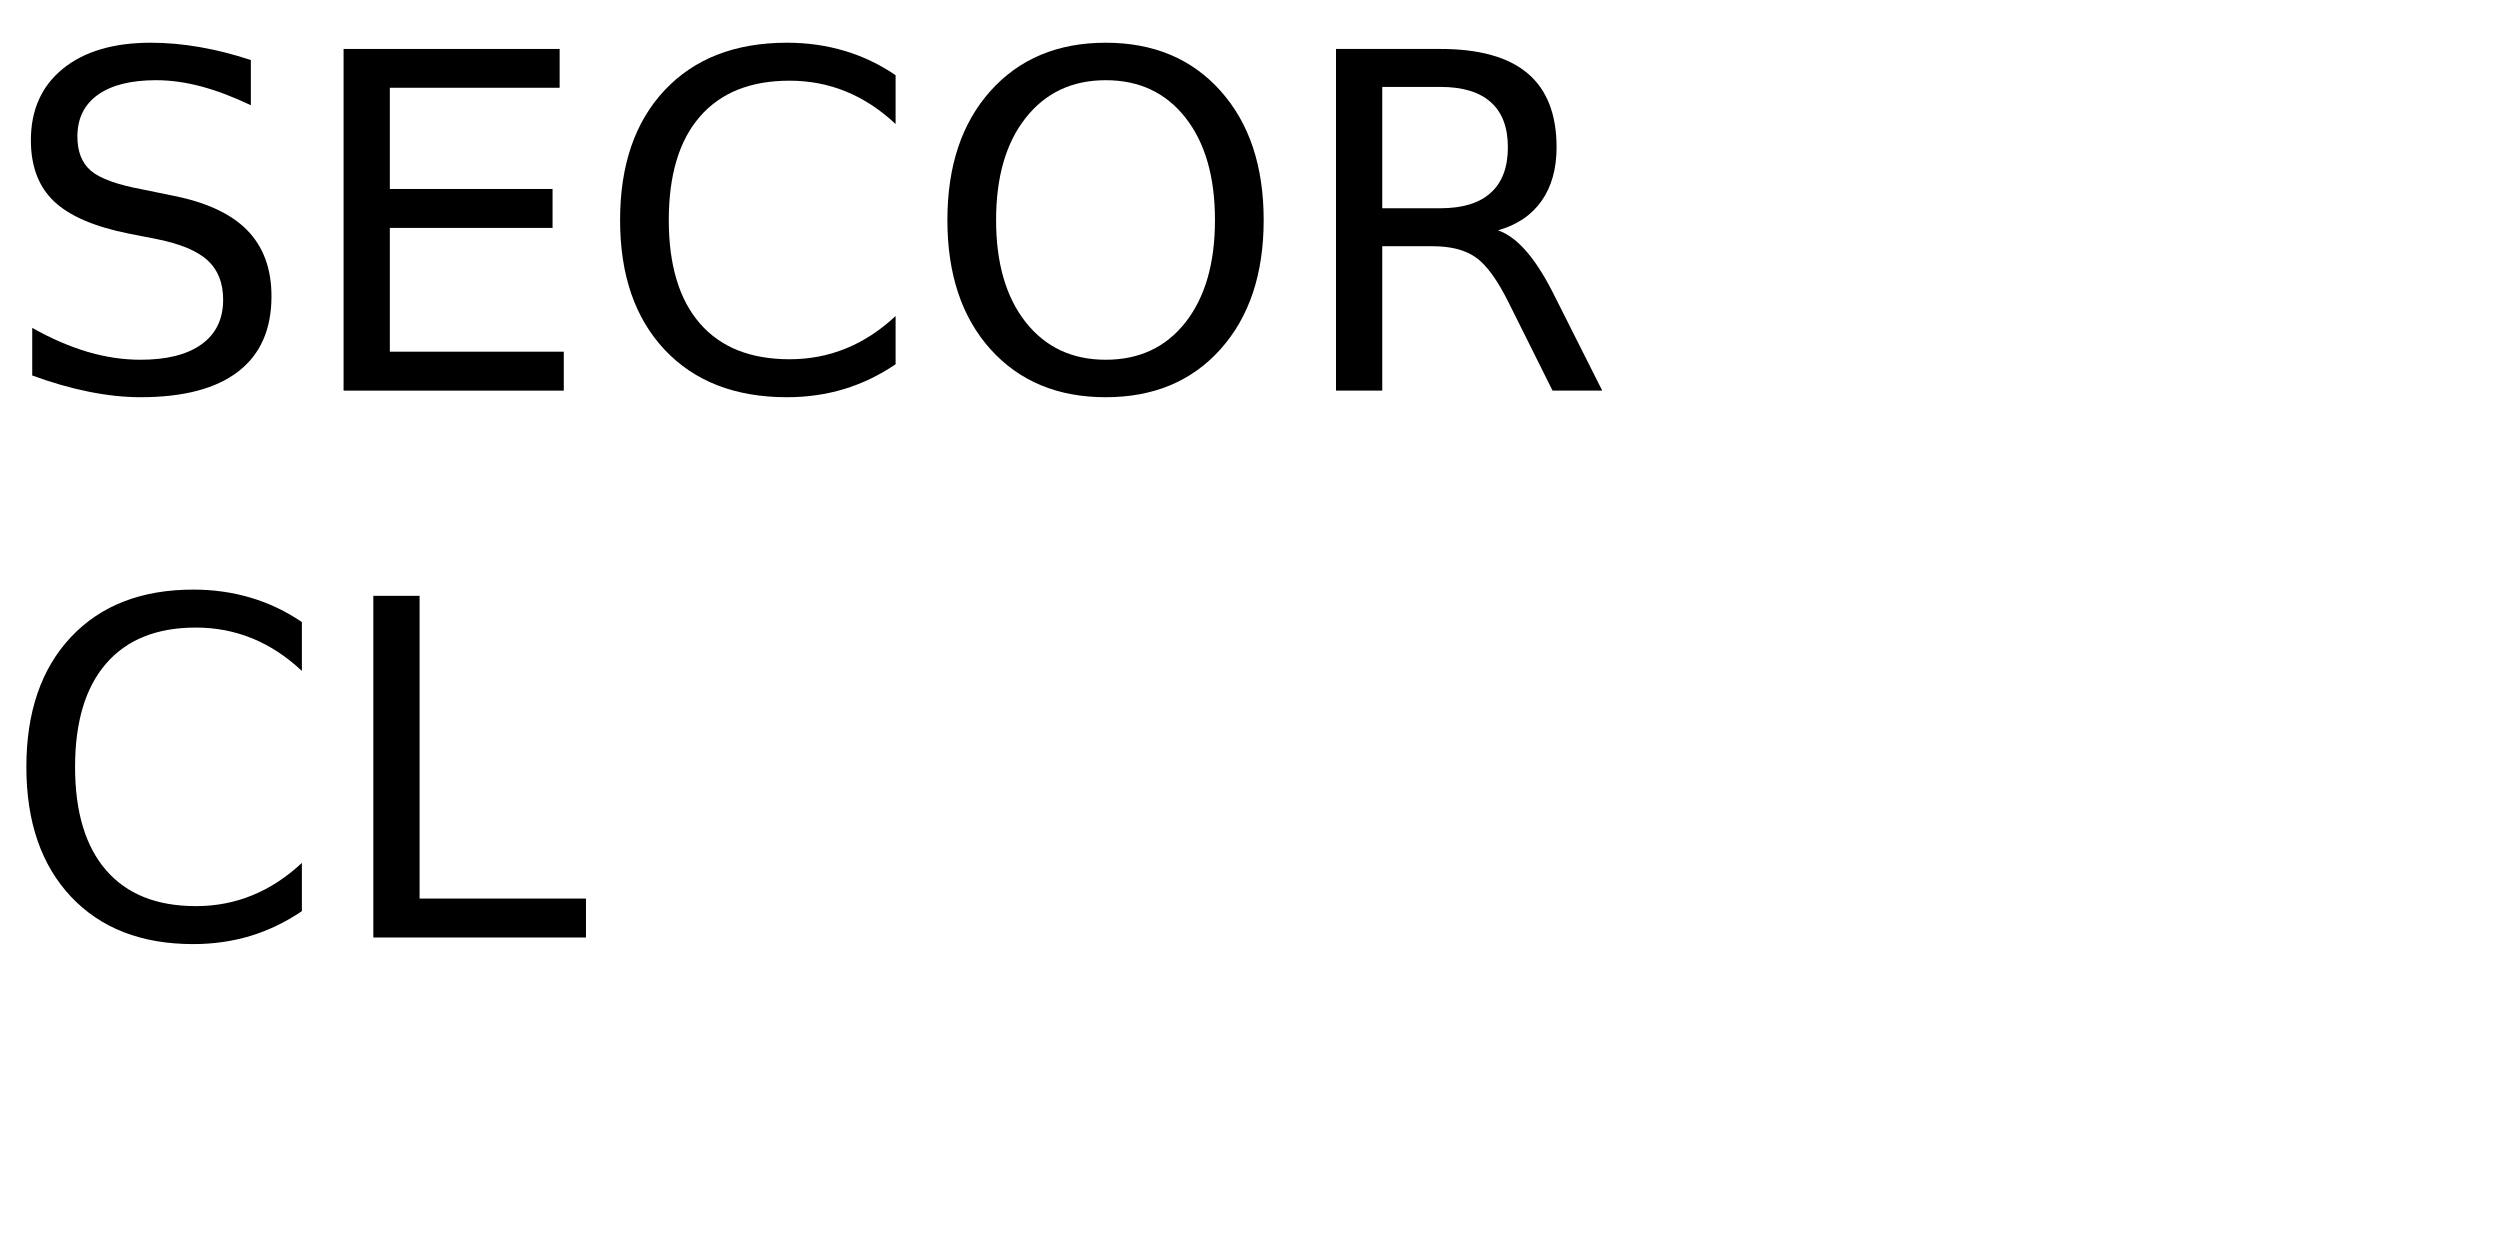
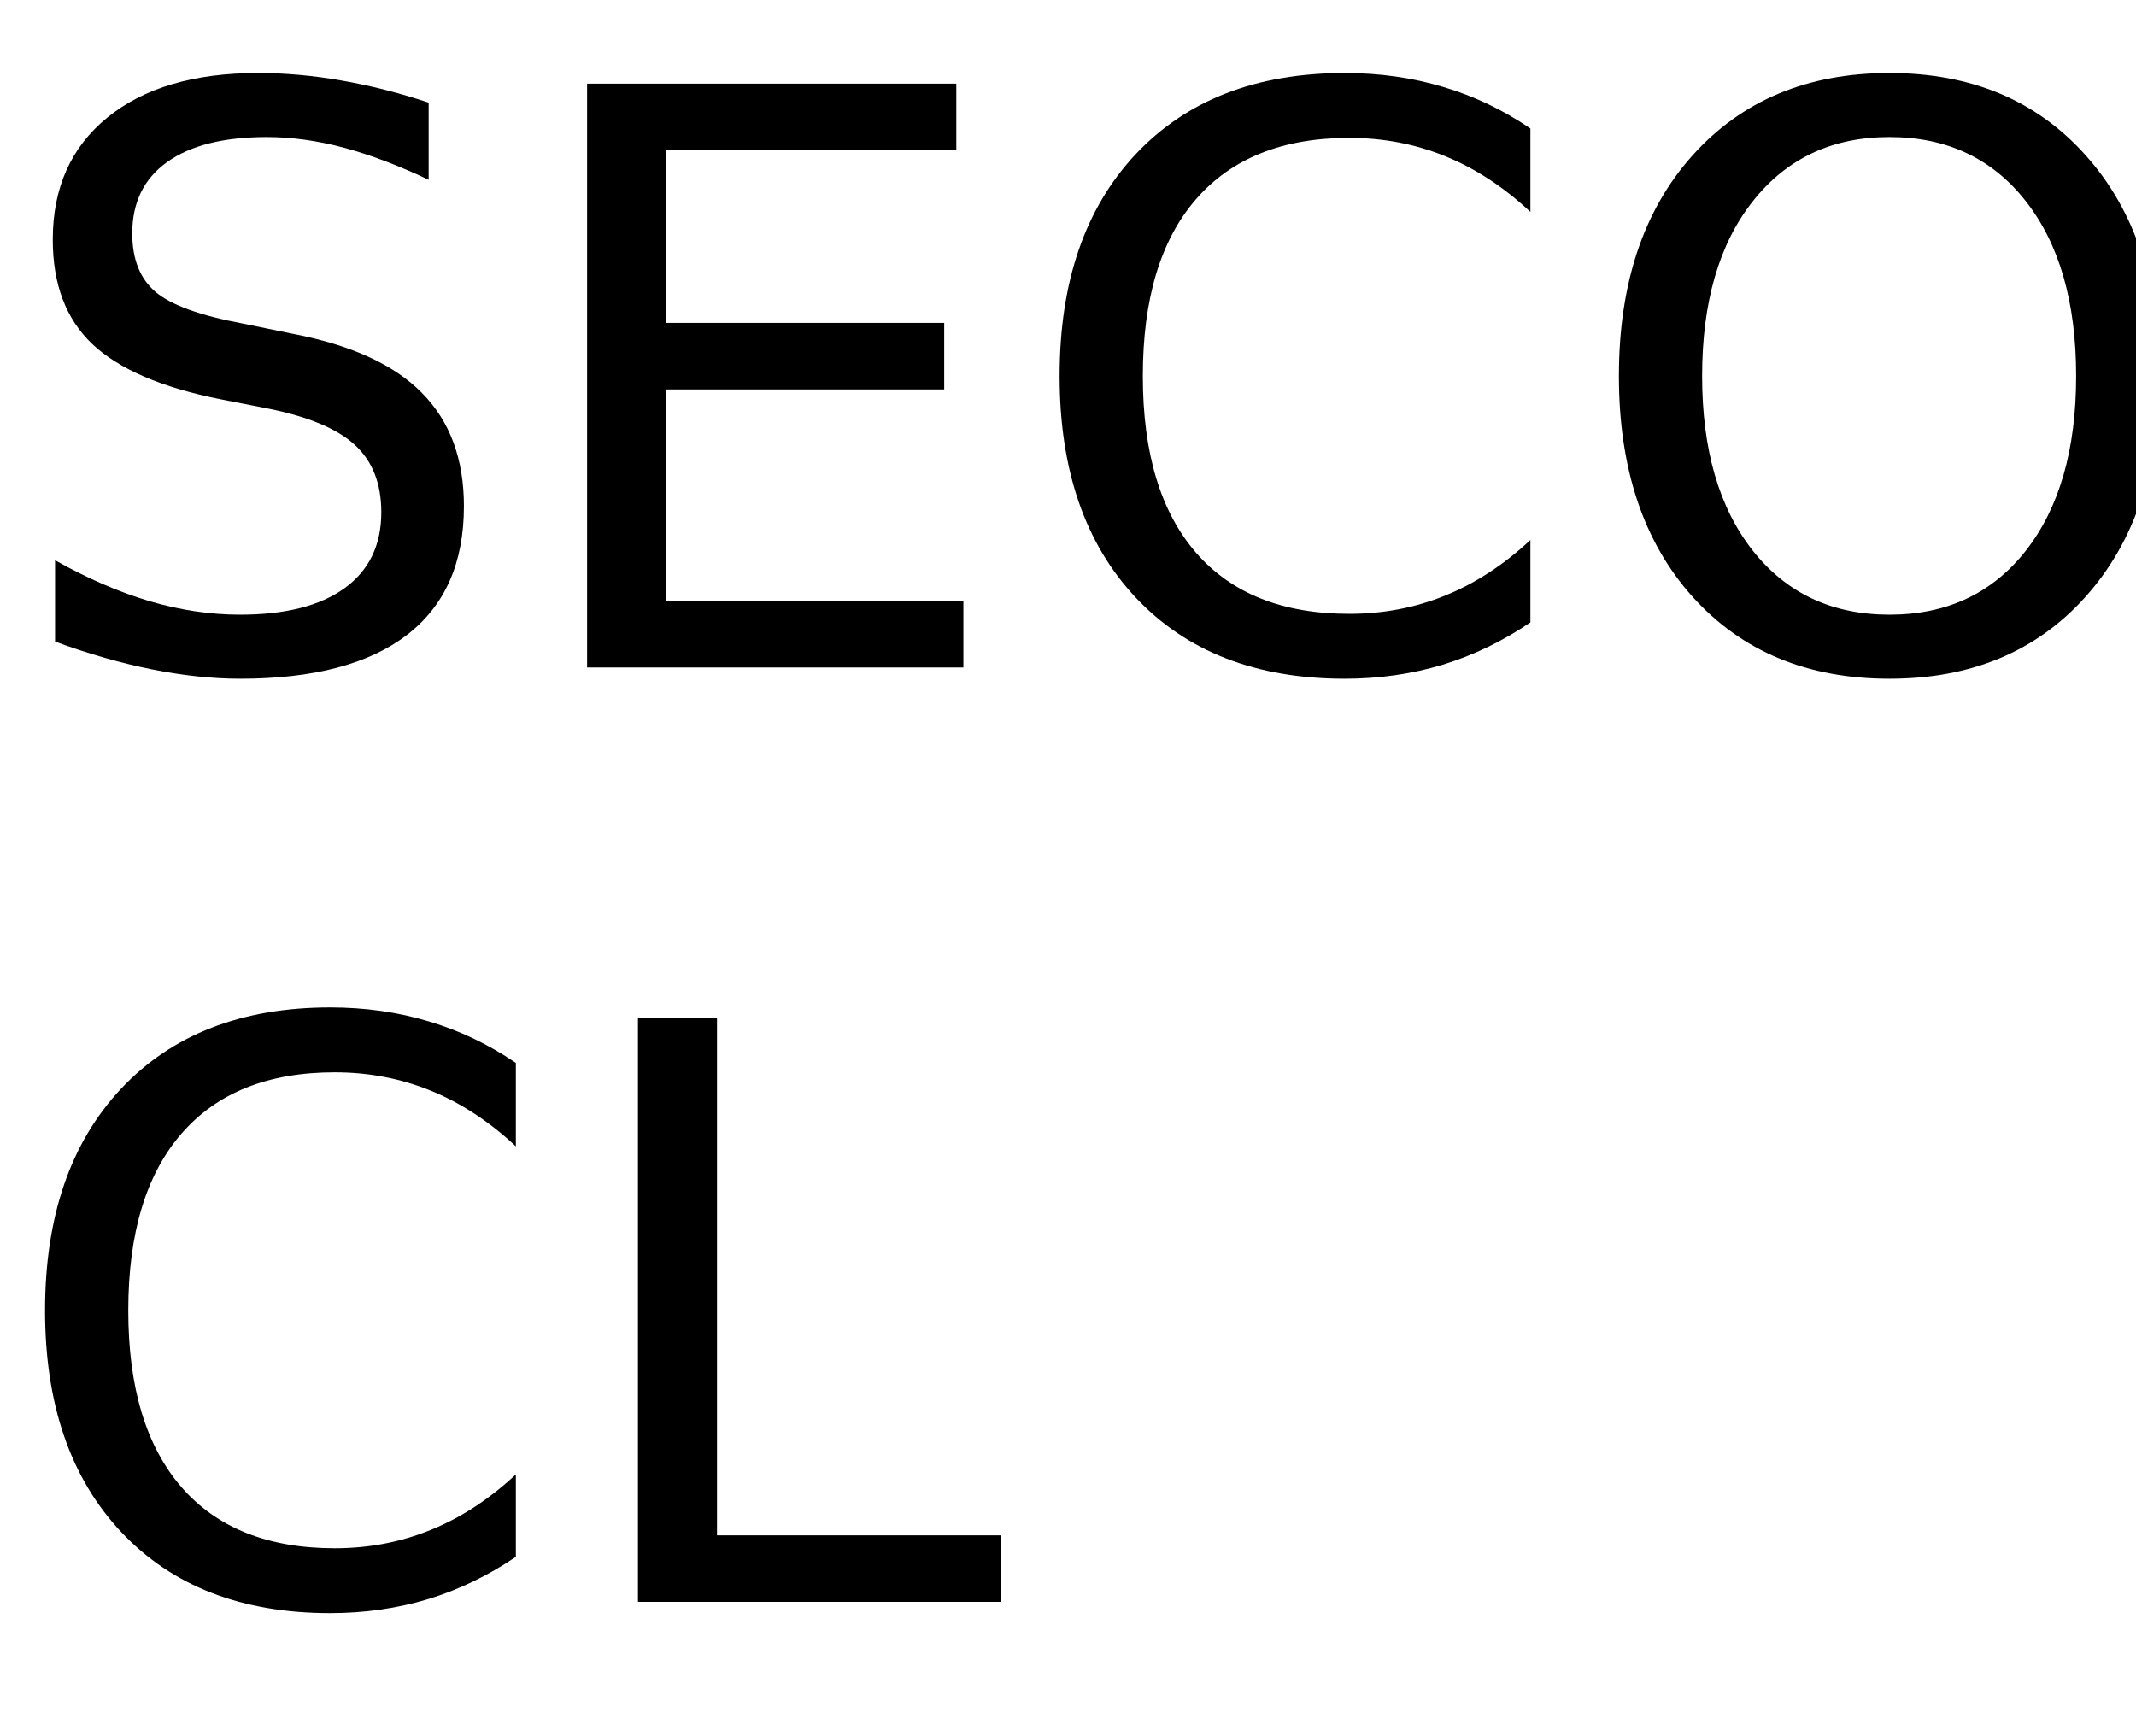
- <svg xmlns="http://www.w3.org/2000/svg" xmlns:xlink="http://www.w3.org/1999/xlink" width="320" height="160" viewBox="0 0 320 160">
+ <svg xmlns="http://www.w3.org/2000/svg" xmlns:xlink="http://www.w3.org/1999/xlink" width="160" height="130" viewBox="0 0 160 130">
  <defs>
    <g>
      <g id="glyph-0-0">
        <path d="M 32.109 -42.312 L 32.109 -36.531 C 29.859 -37.602 27.738 -38.406 25.75 -38.938 C 23.758 -39.469 21.836 -39.734 19.984 -39.734 C 16.754 -39.734 14.266 -39.109 12.516 -37.859 C 10.773 -36.609 9.906 -34.828 9.906 -32.516 C 9.906 -30.586 10.484 -29.129 11.641 -28.141 C 12.805 -27.148 15.008 -26.352 18.25 -25.75 L 21.828 -25.016 C 26.242 -24.18 29.5 -22.703 31.594 -20.578 C 33.695 -18.461 34.75 -15.629 34.75 -12.078 C 34.75 -7.836 33.328 -4.625 30.484 -2.438 C 27.641 -0.25 23.473 0.844 17.984 0.844 C 15.922 0.844 13.719 0.609 11.375 0.141 C 9.039 -0.328 6.625 -1.02 4.125 -1.938 L 4.125 -8.031 C 6.531 -6.676 8.883 -5.656 11.188 -4.969 C 13.5 -4.289 15.766 -3.953 17.984 -3.953 C 21.367 -3.953 23.977 -4.613 25.812 -5.938 C 27.645 -7.27 28.562 -9.164 28.562 -11.625 C 28.562 -13.781 27.898 -15.461 26.578 -16.672 C 25.266 -17.879 23.102 -18.785 20.094 -19.391 L 16.5 -20.094 C 12.082 -20.977 8.883 -22.359 6.906 -24.234 C 4.938 -26.109 3.953 -28.711 3.953 -32.047 C 3.953 -35.922 5.312 -38.969 8.031 -41.188 C 10.758 -43.414 14.52 -44.531 19.312 -44.531 C 21.363 -44.531 23.453 -44.344 25.578 -43.969 C 27.703 -43.602 29.879 -43.051 32.109 -42.312 Z M 32.109 -42.312 " />
      </g>
      <g id="glyph-0-1">
        <path d="M 5.891 -43.734 L 33.547 -43.734 L 33.547 -38.766 L 11.812 -38.766 L 11.812 -25.812 L 32.641 -25.812 L 32.641 -20.828 L 11.812 -20.828 L 11.812 -4.984 L 34.078 -4.984 L 34.078 0 L 5.891 0 Z M 5.891 -43.734 " />
      </g>
      <g id="glyph-0-2">
        <path d="M 38.641 -40.375 L 38.641 -34.125 C 36.648 -35.988 34.523 -37.379 32.266 -38.297 C 30.016 -39.211 27.617 -39.672 25.078 -39.672 C 20.078 -39.672 16.25 -38.141 13.594 -35.078 C 10.938 -32.023 9.609 -27.609 9.609 -21.828 C 9.609 -16.066 10.938 -11.656 13.594 -8.594 C 16.25 -5.539 20.078 -4.016 25.078 -4.016 C 27.617 -4.016 30.016 -4.473 32.266 -5.391 C 34.523 -6.305 36.648 -7.691 38.641 -9.547 L 38.641 -3.375 C 36.566 -1.969 34.375 -0.91 32.062 -0.203 C 29.75 0.492 27.305 0.844 24.734 0.844 C 18.109 0.844 12.891 -1.18 9.078 -5.234 C 5.273 -9.285 3.375 -14.816 3.375 -21.828 C 3.375 -28.859 5.273 -34.398 9.078 -38.453 C 12.891 -42.504 18.109 -44.531 24.734 -44.531 C 27.348 -44.531 29.812 -44.18 32.125 -43.484 C 34.438 -42.797 36.609 -41.758 38.641 -40.375 Z M 38.641 -40.375 " />
      </g>
      <g id="glyph-0-3">
        <path d="M 23.641 -39.734 C 19.348 -39.734 15.938 -38.129 13.406 -34.922 C 10.875 -31.723 9.609 -27.359 9.609 -21.828 C 9.609 -16.316 10.875 -11.957 13.406 -8.75 C 15.938 -5.551 19.348 -3.953 23.641 -3.953 C 27.941 -3.953 31.348 -5.551 33.859 -8.75 C 36.367 -11.957 37.625 -16.316 37.625 -21.828 C 37.625 -27.359 36.367 -31.723 33.859 -34.922 C 31.348 -38.129 27.941 -39.734 23.641 -39.734 Z M 23.641 -44.531 C 29.773 -44.531 34.676 -42.473 38.344 -38.359 C 42.02 -34.254 43.859 -28.742 43.859 -21.828 C 43.859 -14.93 42.02 -9.426 38.344 -5.312 C 34.676 -1.207 29.773 0.844 23.641 0.844 C 17.492 0.844 12.578 -1.203 8.891 -5.297 C 5.211 -9.398 3.375 -14.91 3.375 -21.828 C 3.375 -28.742 5.211 -34.254 8.891 -38.359 C 12.578 -42.473 17.492 -44.531 23.641 -44.531 Z M 23.641 -44.531 " />
      </g>
      <g id="glyph-0-4">
        <path d="M 26.625 -20.516 C 27.895 -20.078 29.129 -19.156 30.328 -17.75 C 31.535 -16.344 32.742 -14.41 33.953 -11.953 L 39.969 0 L 33.609 0 L 28.016 -11.219 C 26.566 -14.145 25.16 -16.086 23.797 -17.047 C 22.441 -18.004 20.594 -18.484 18.25 -18.484 L 11.812 -18.484 L 11.812 0 L 5.891 0 L 5.891 -43.734 L 19.25 -43.734 C 24.25 -43.734 27.977 -42.688 30.438 -40.594 C 32.895 -38.508 34.125 -35.359 34.125 -31.141 C 34.125 -28.391 33.484 -26.102 32.203 -24.281 C 30.93 -22.469 29.07 -21.211 26.625 -20.516 Z M 11.812 -38.875 L 11.812 -23.344 L 19.25 -23.344 C 22.102 -23.344 24.254 -24.004 25.703 -25.328 C 27.16 -26.648 27.891 -28.586 27.891 -31.141 C 27.891 -33.703 27.16 -35.629 25.703 -36.922 C 24.254 -38.223 22.102 -38.875 19.25 -38.875 Z M 11.812 -38.875 " />
      </g>
      <g id="glyph-0-5">
        <path d="M 5.891 -43.734 L 11.812 -43.734 L 11.812 -4.984 L 33.109 -4.984 L 33.109 0 L 5.891 0 Z M 5.891 -43.734 " />
      </g>
    </g>
  </defs>
  <g fill="rgb(0%, 0%, 0%)" fill-opacity="1">
    <use xlink:href="#glyph-0-0" x="0" y="50" />
    <use xlink:href="#glyph-0-1" x="38.086" y="50" />
    <use xlink:href="#glyph-0-2" x="75.996" y="50" />
    <use xlink:href="#glyph-0-3" x="117.891" y="50" />
    <use xlink:href="#glyph-0-4" x="165.117" y="50" />
  </g>
  <g fill="rgb(0%, 0%, 0%)" fill-opacity="1">
    <use xlink:href="#glyph-0-2" x="0" y="120" />
    <use xlink:href="#glyph-0-5" x="41.895" y="120" />
  </g>
</svg>
